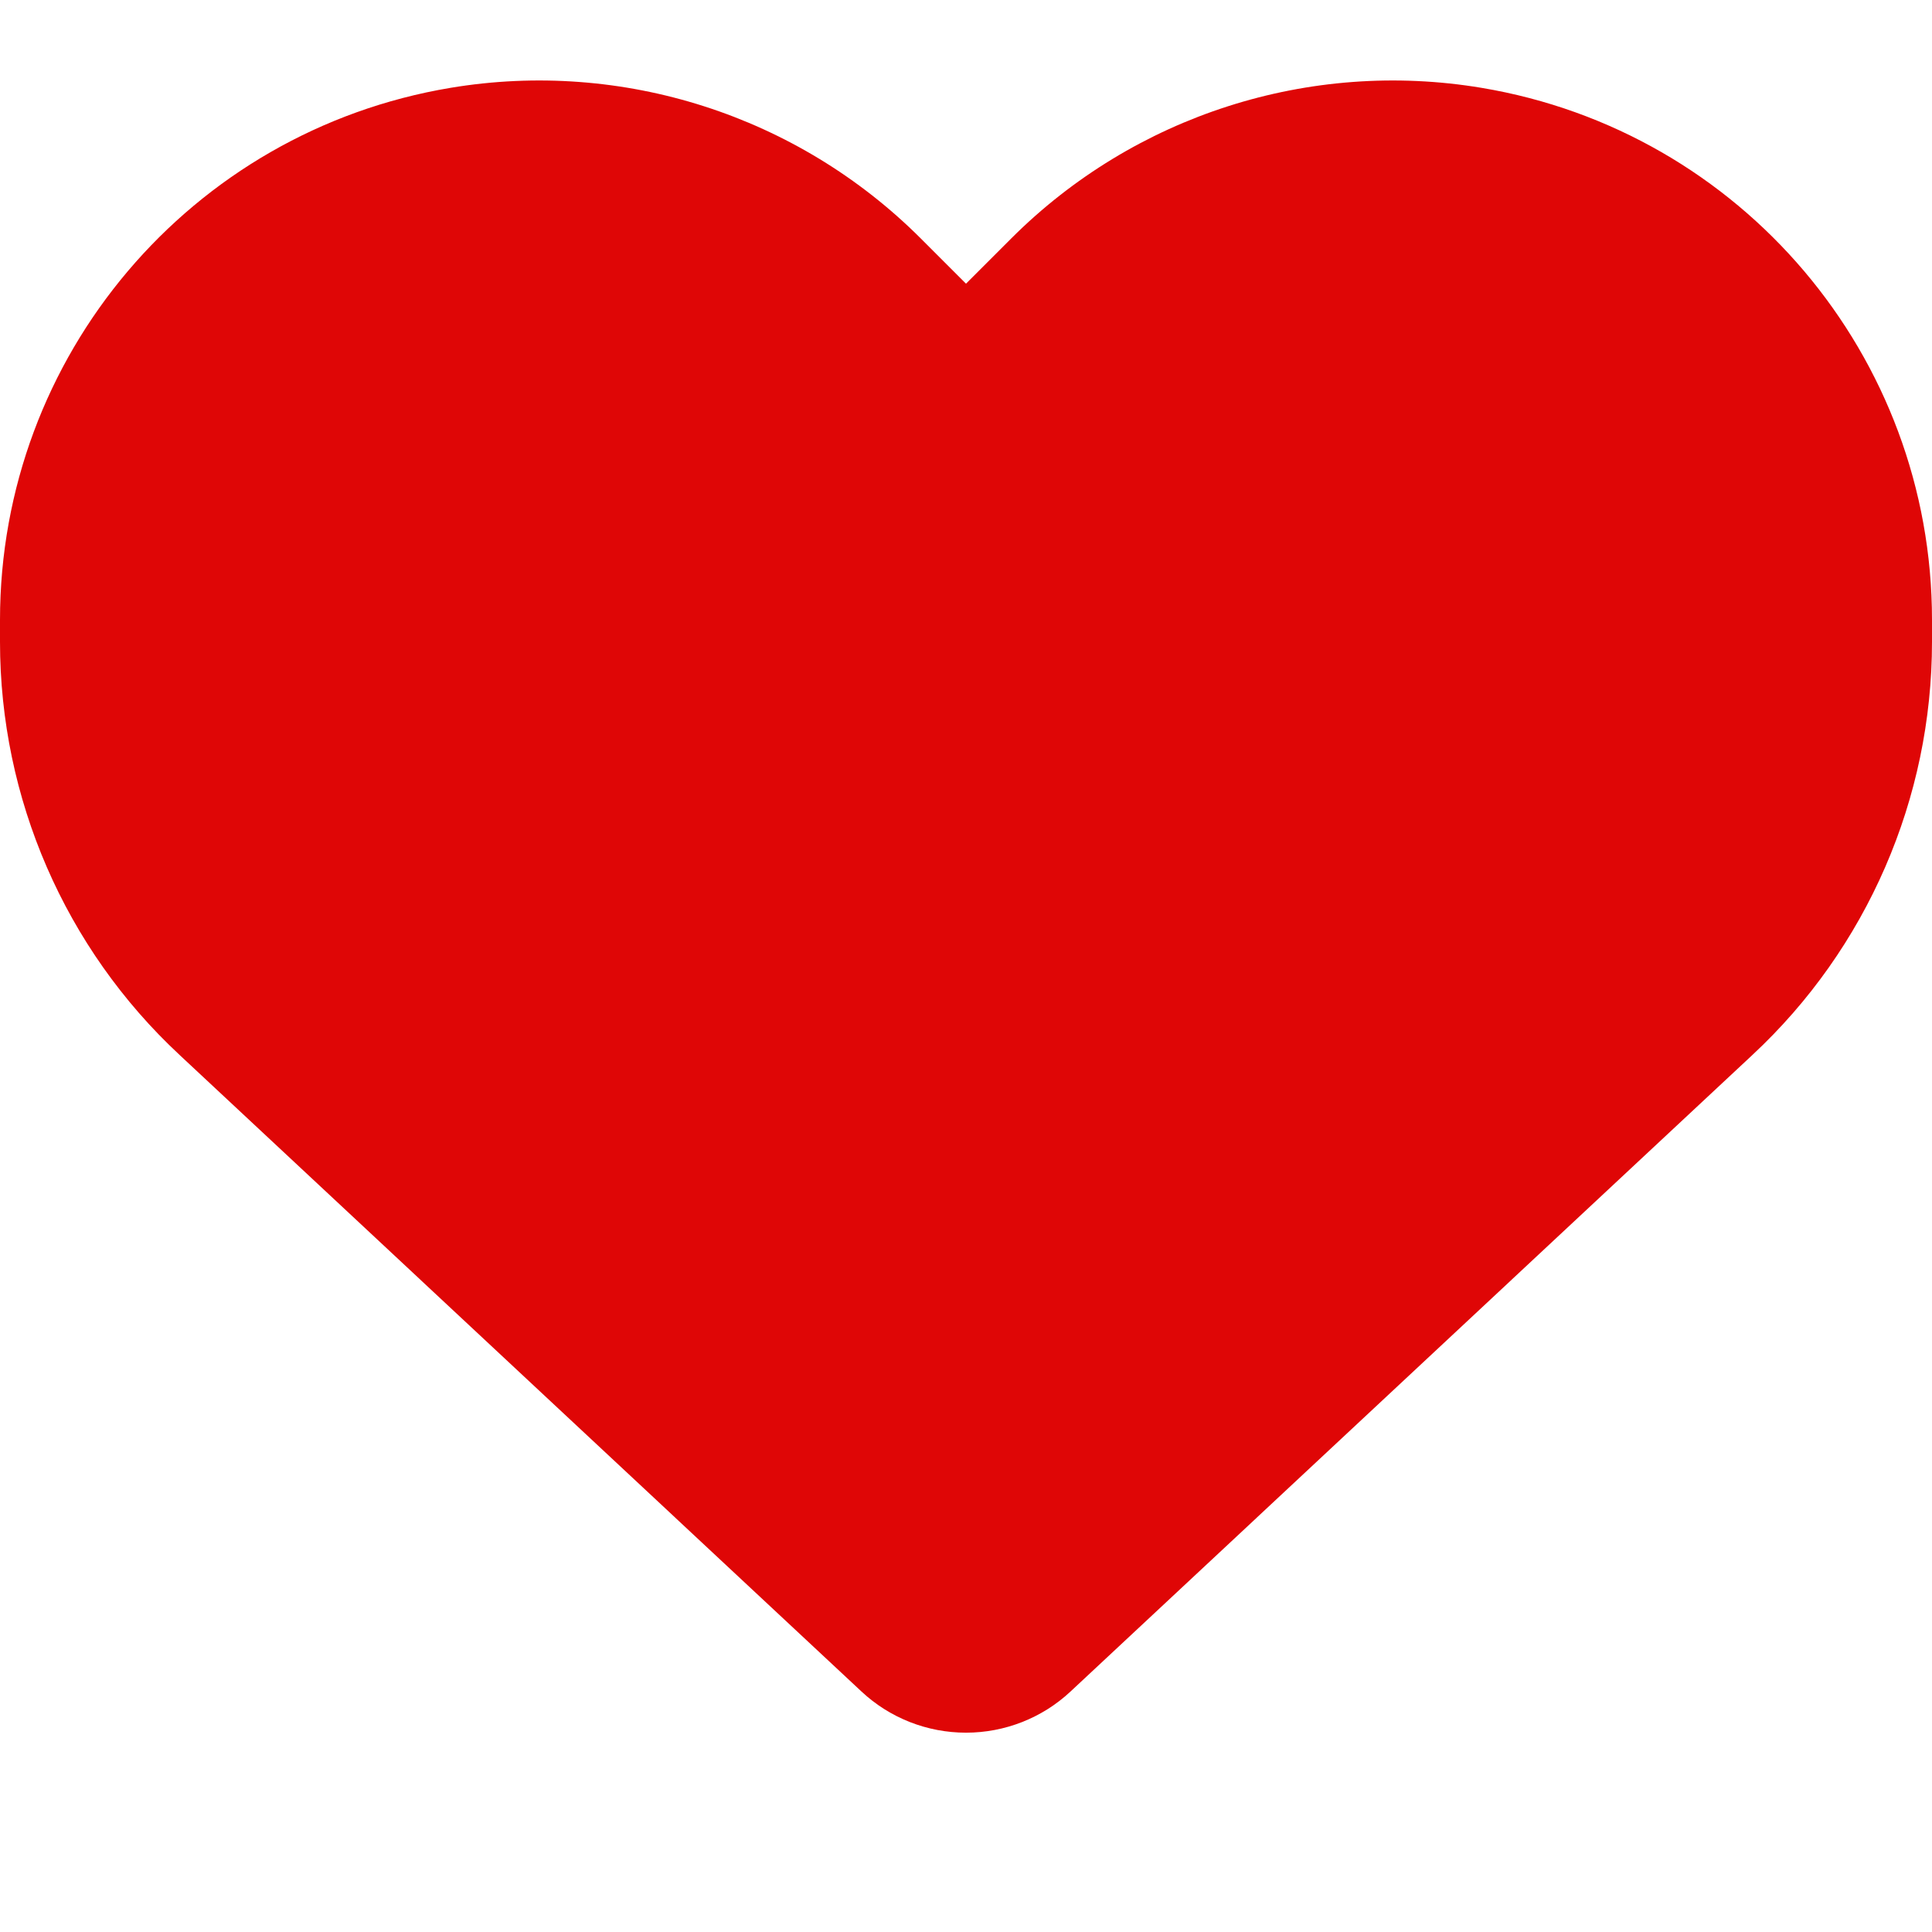
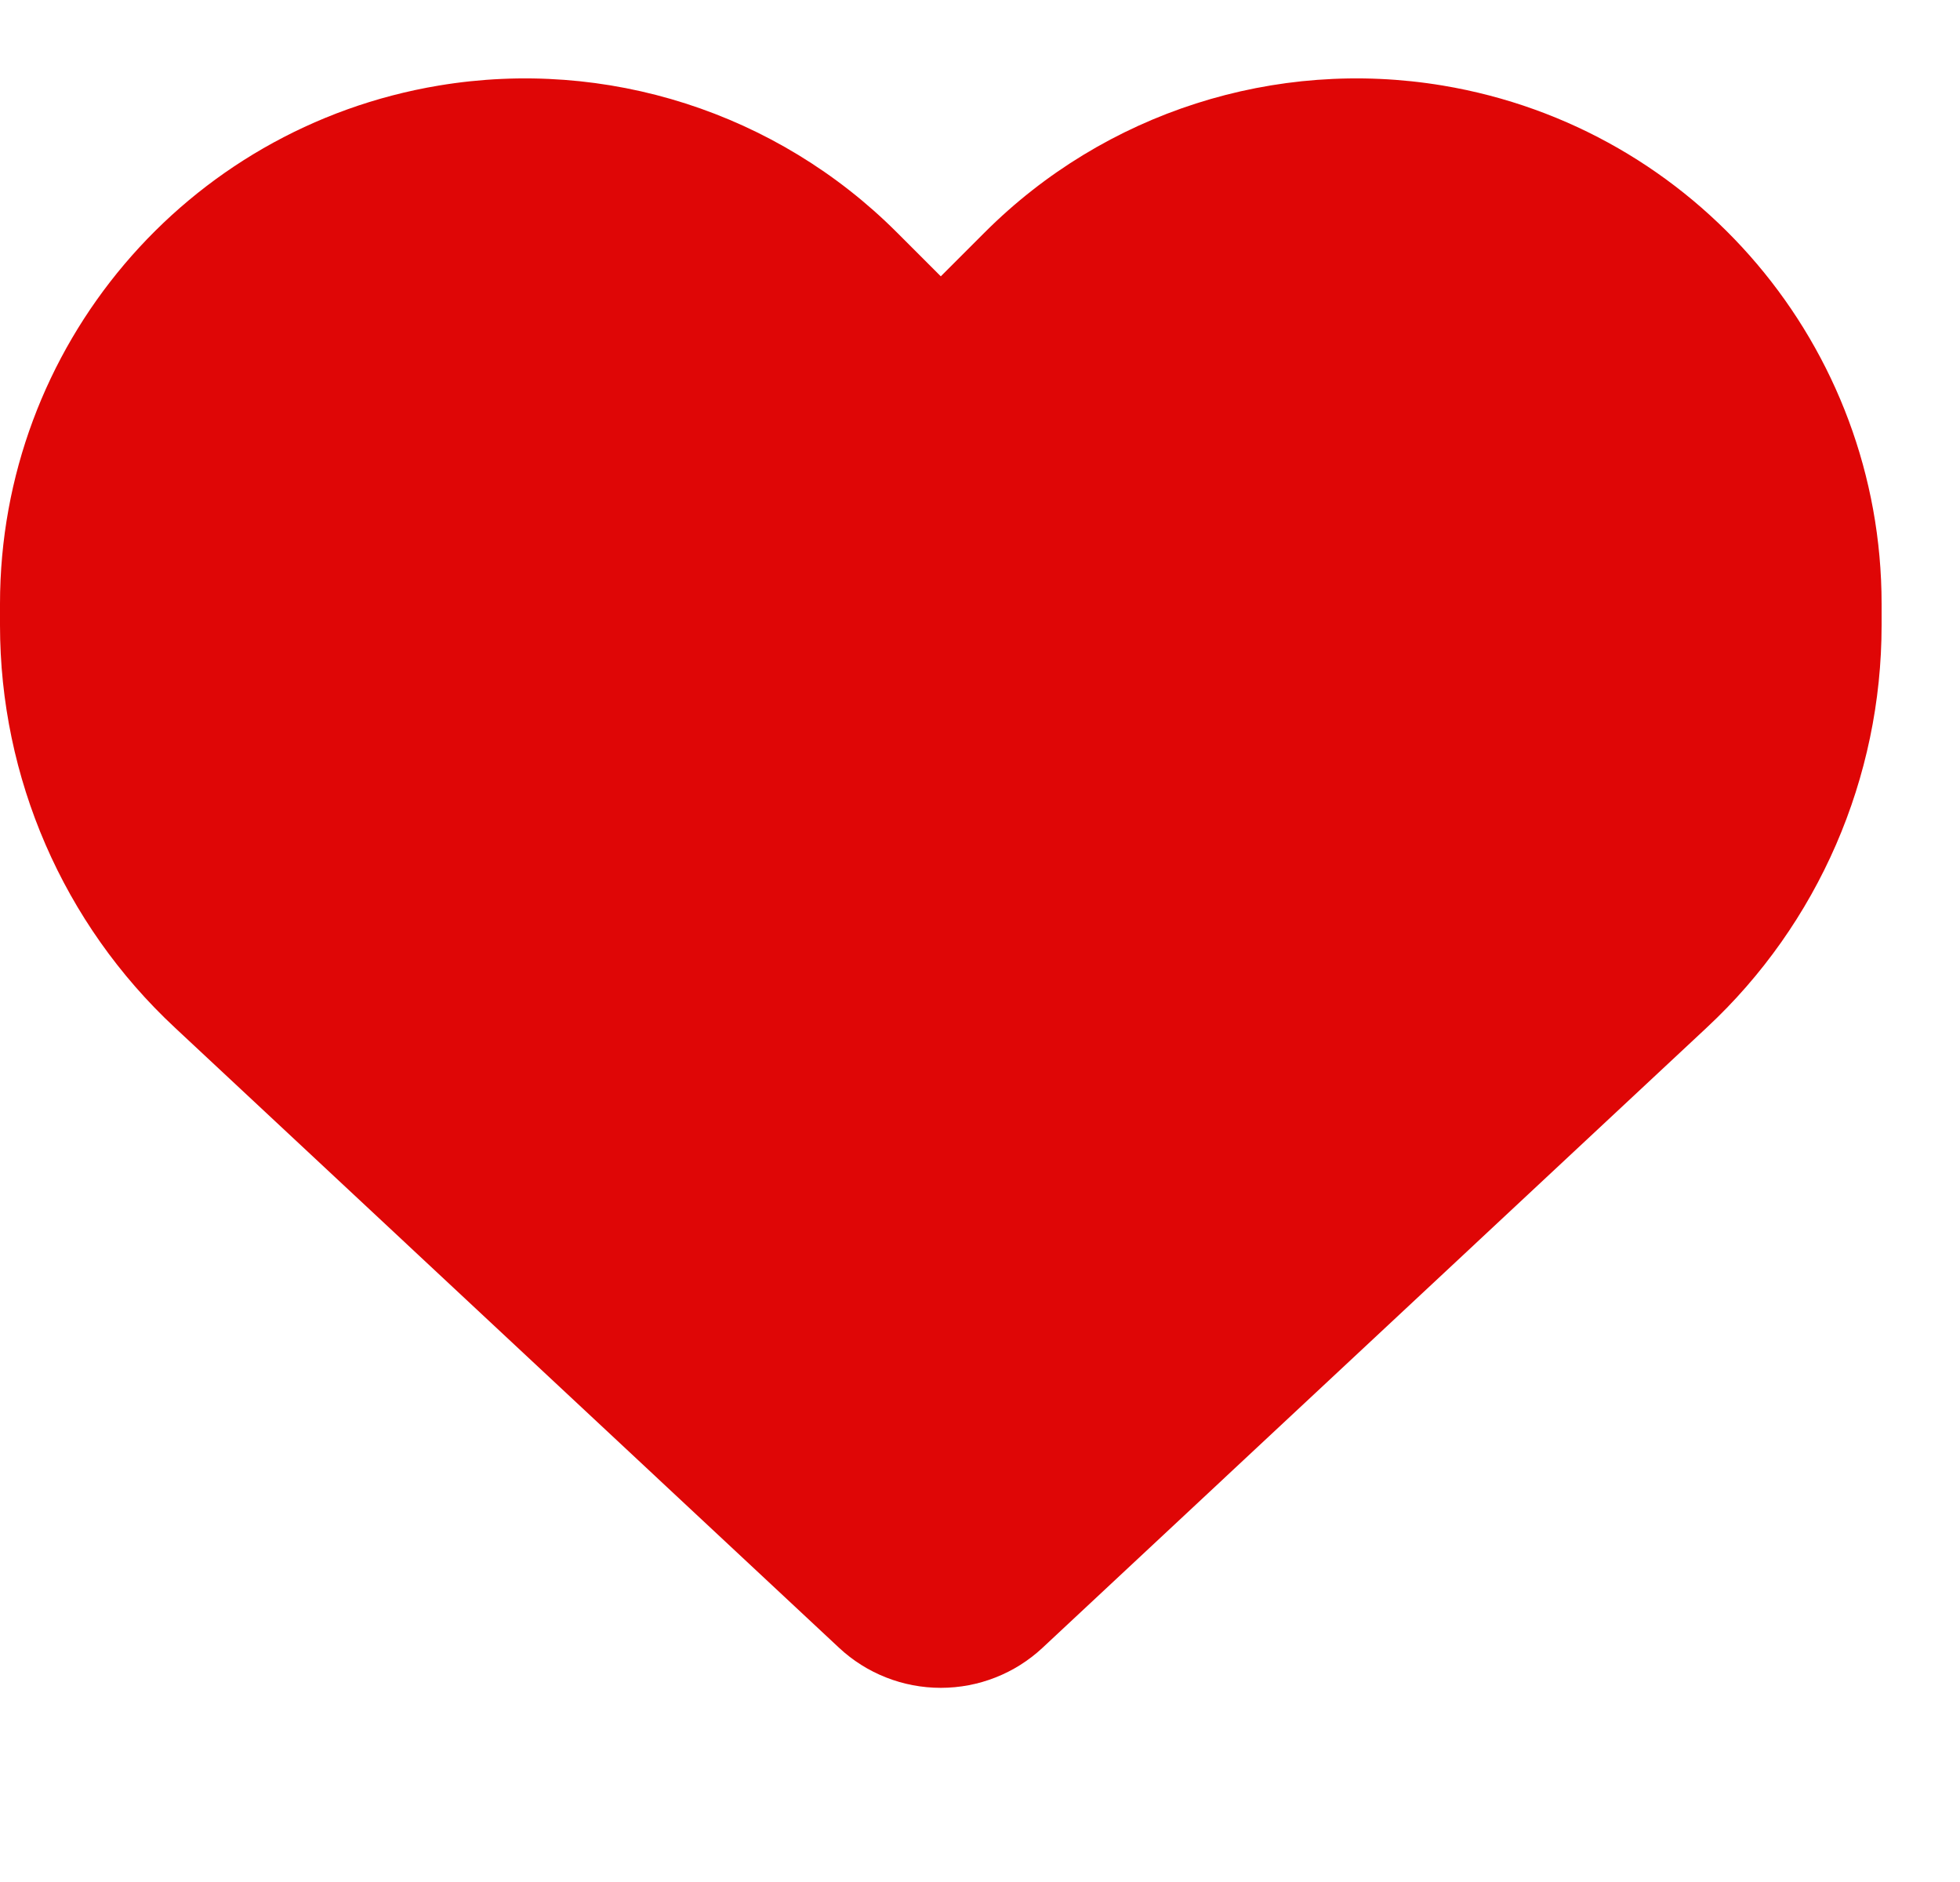
- <svg xmlns="http://www.w3.org/2000/svg" width="24" height="24" viewBox="0 0 24 24" fill="none">
+ <svg xmlns="http://www.w3.org/2000/svg" width="25" height="24" viewBox="0 0 25 24" fill="none">
  <path d="M2.231 13.105L10.702 21.013C11.053 21.341 11.517 21.524 12 21.524C12.483 21.524 12.947 21.341 13.298 21.013L21.769 13.105C23.194 11.779 24 9.918 24 7.973V7.701C24 4.424 21.633 1.63 18.403 1.091C16.266 0.735 14.091 1.434 12.562 2.962L12 3.524L11.438 2.962C9.909 1.434 7.734 0.735 5.597 1.091C2.367 1.63 0 4.424 0 7.701V7.973C0 9.918 0.806 11.779 2.231 13.105Z" fill="#DF0606" />
</svg>
